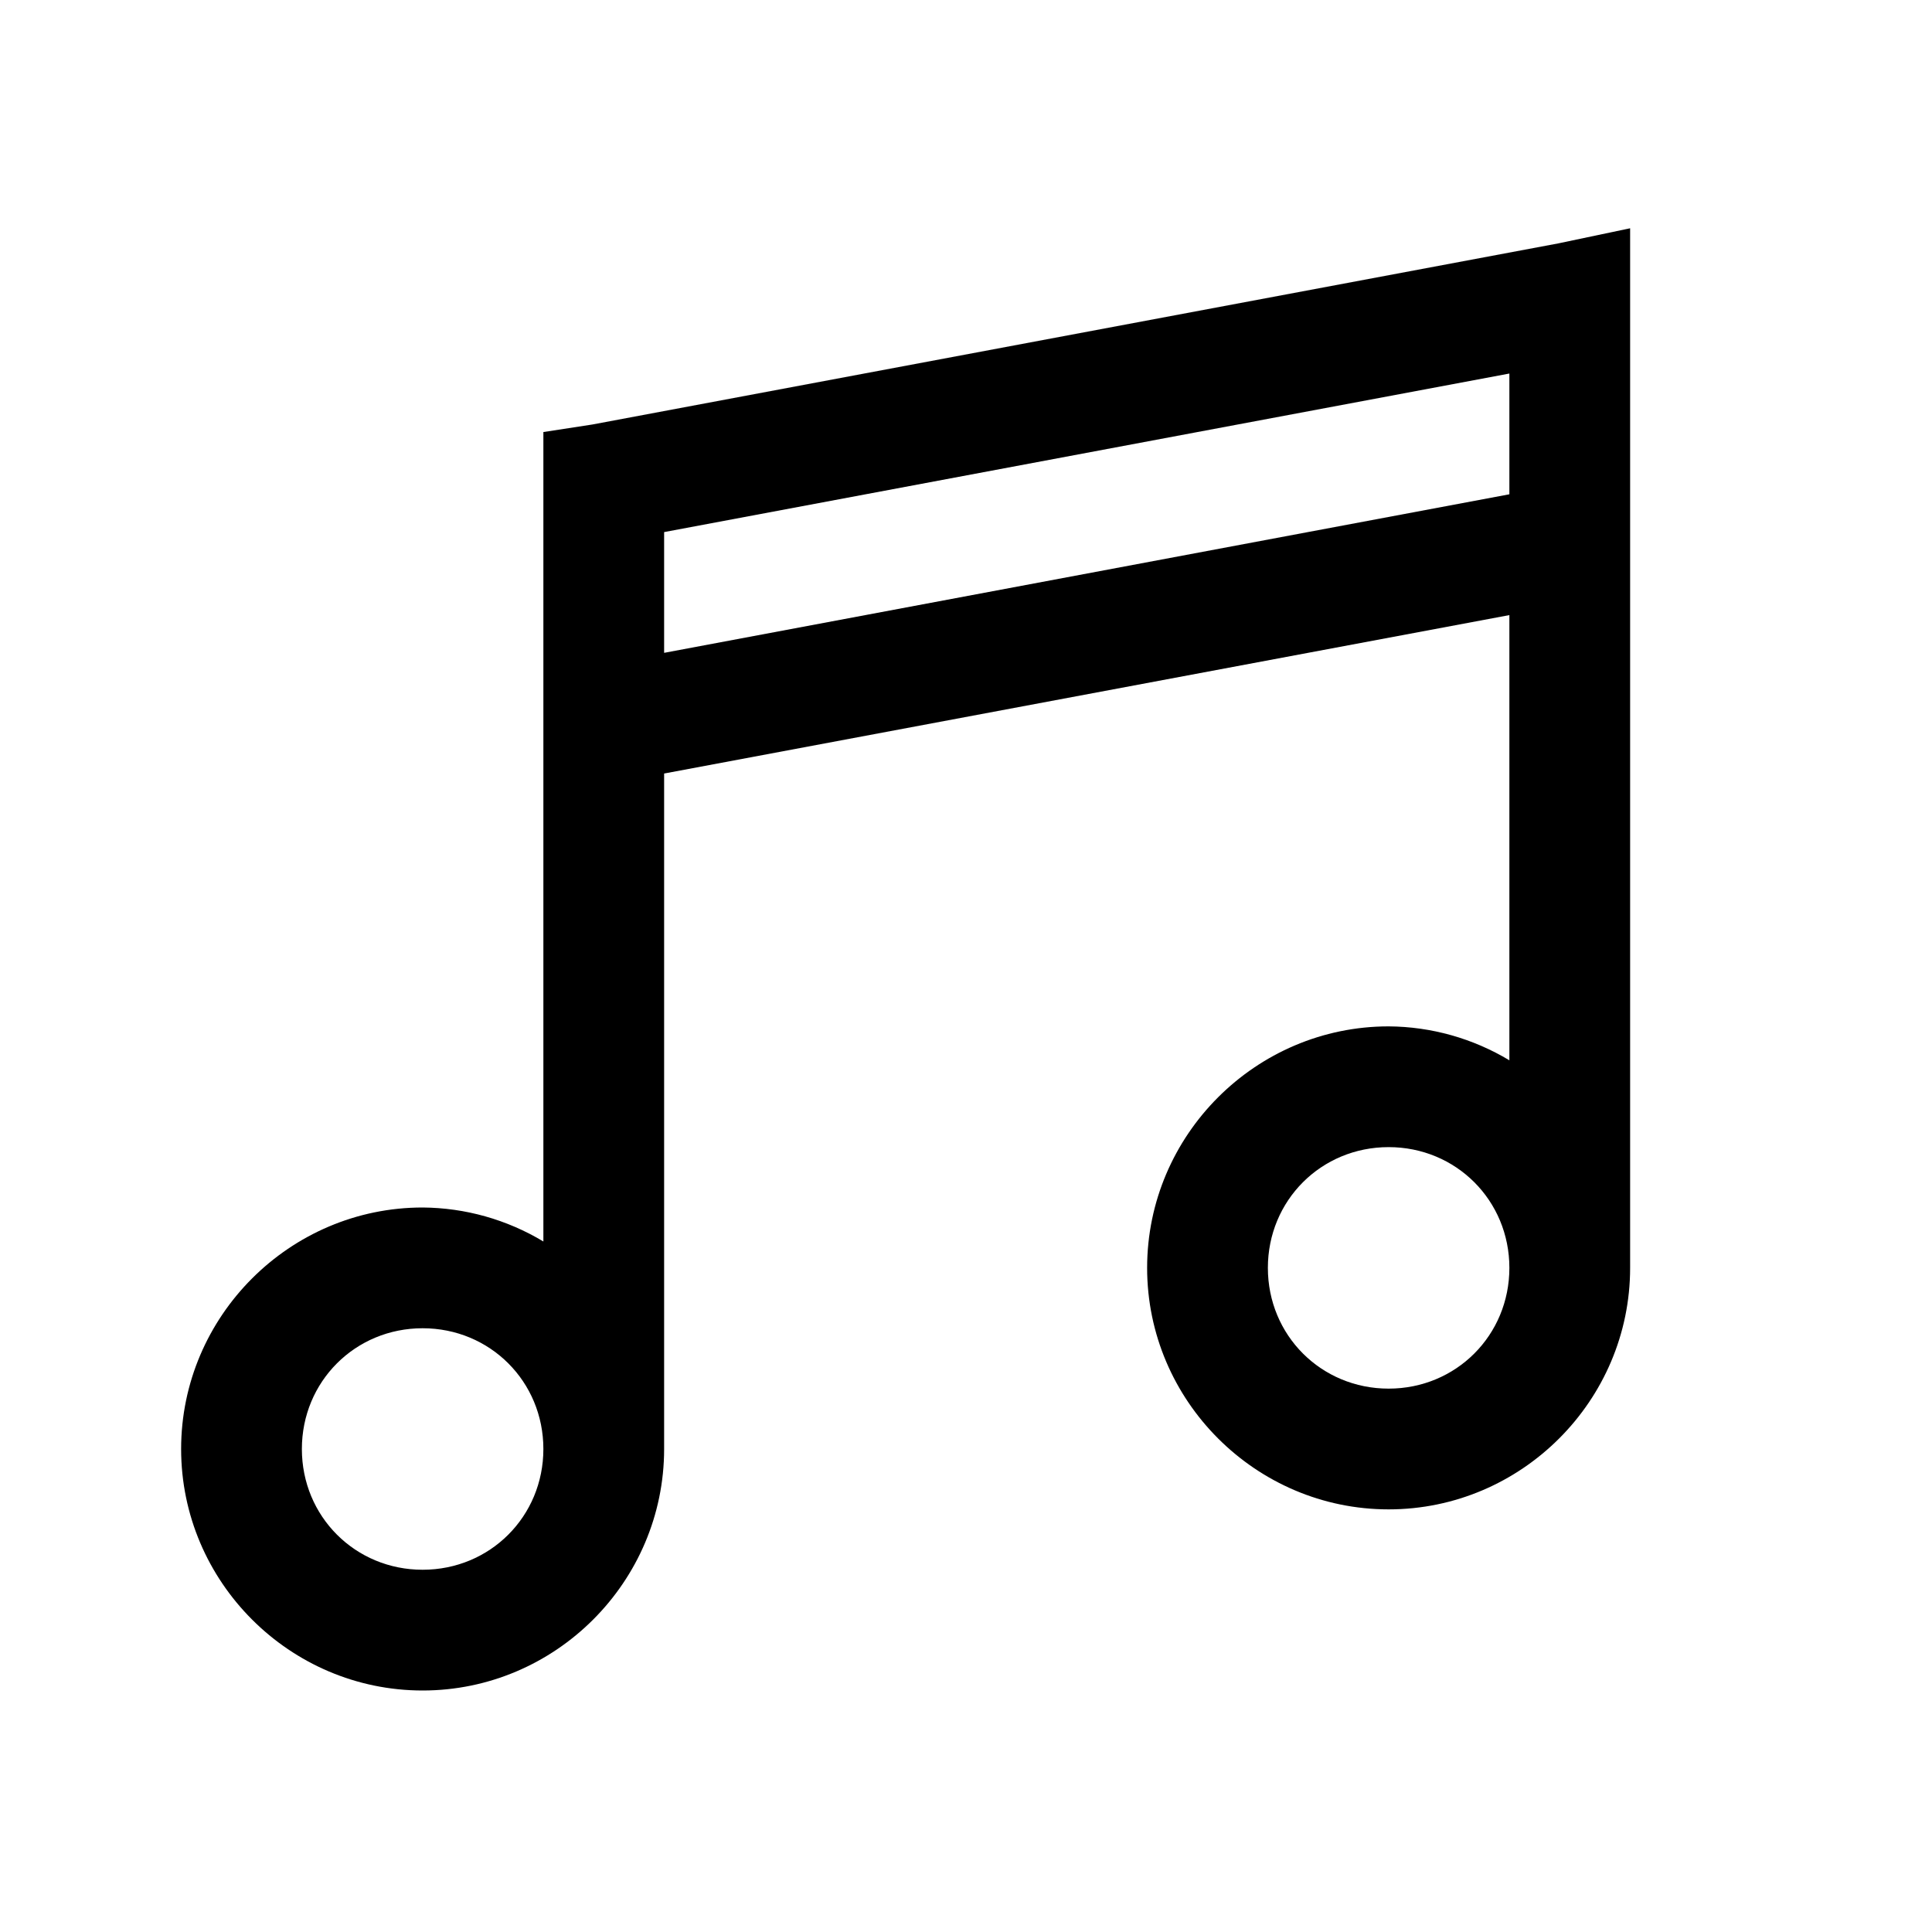
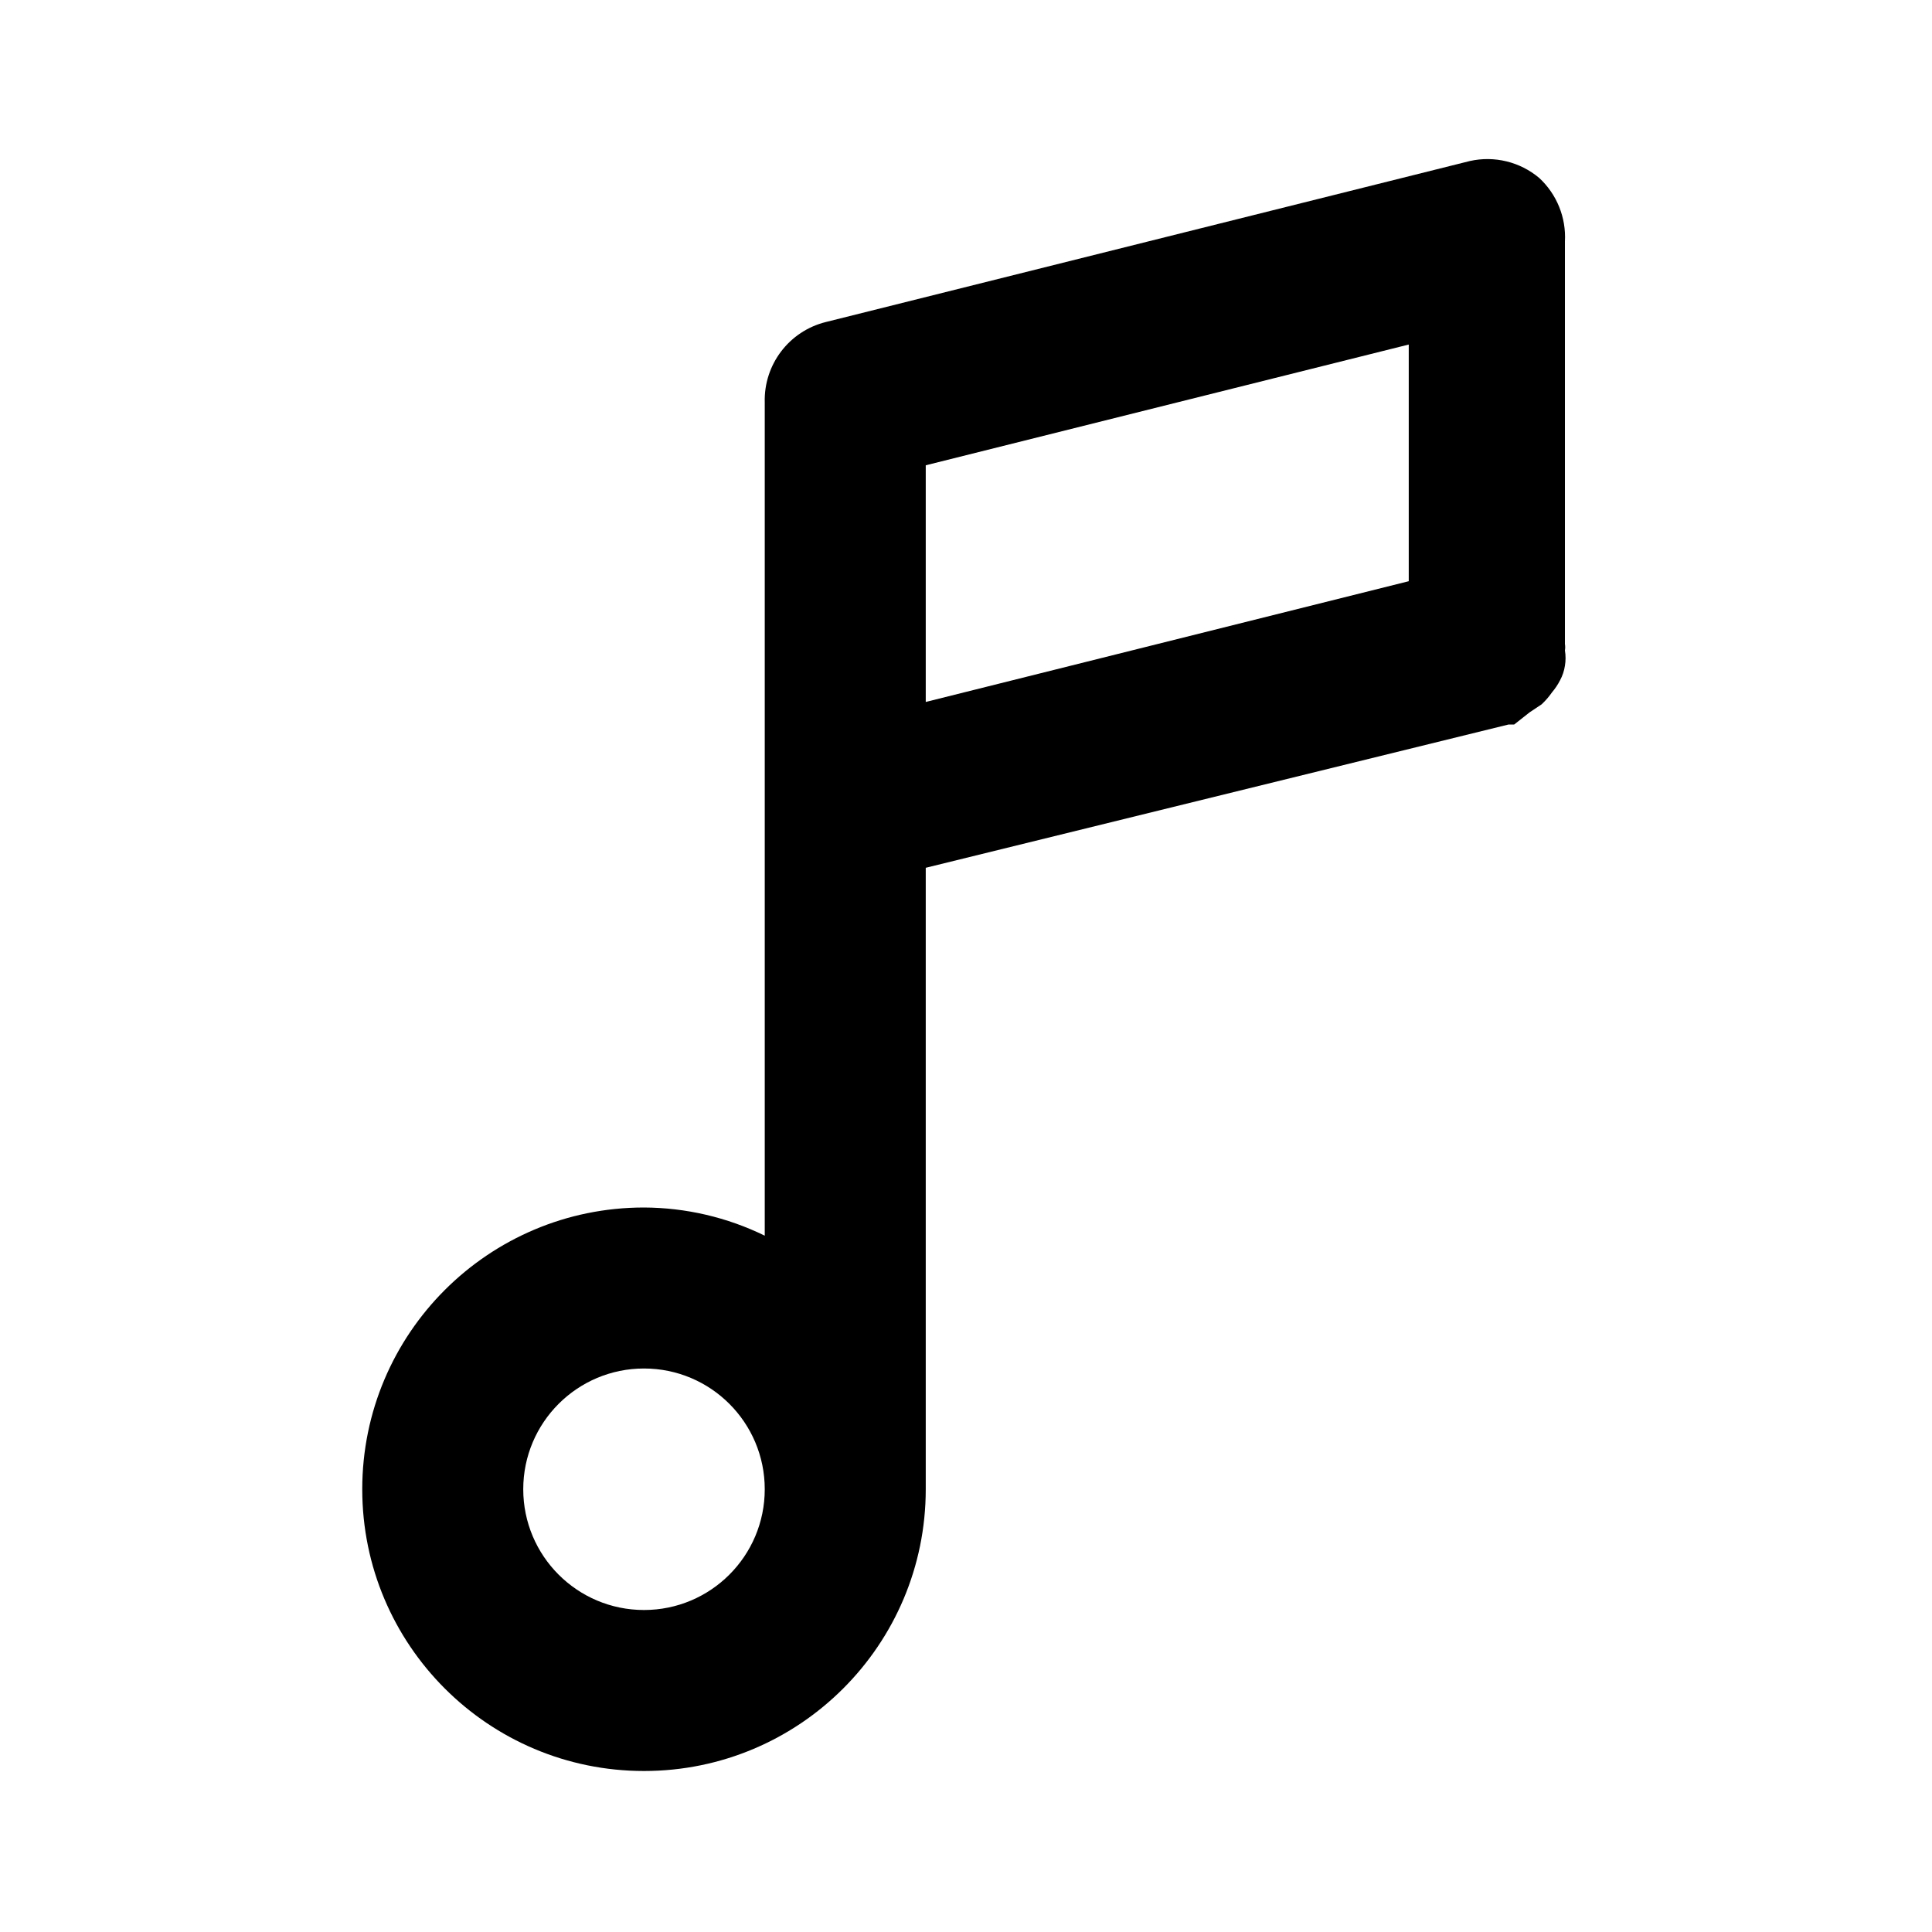
- <svg xmlns="http://www.w3.org/2000/svg" t="1586108632918" class="icon" viewBox="0 0 1024 1024" version="1.1" p-id="4312">
-   <path d="M864 120.992l-38.016 8-512 96L288 228.992v429.024A125.76 125.76 0 0 0 224 640c-70.4 0-128 57.6-128 128s57.6 128 128 128 128-57.6 128-128V409.984l448-83.968v235.968A125.76 125.76 0 0 0 736 544c-70.4 0-128 57.6-128 128s57.6 128 128 128 128-57.6 128-128z m-64 76.992v64l-448 84.032v-64zM736 608c35.744 0 64 28.256 64 64s-28.256 64-64 64-64-28.256-64-64 28.256-64 64-64zM224 704c35.744 0 64 28.256 64 64s-28.256 64-64 64-64-28.256-64-64 28.256-64 64-64z" p-id="4313" />
+ <svg xmlns="http://www.w3.org/2000/svg" t="1587062942548" class="icon" viewBox="0 0 1024 1024" version="1.1" p-id="19630">
+   <path d="M815.787 94.293a42.667 42.667 0 0 0-36.693-8.96l-341.333 85.333a42.667 42.667 0 0 0-32.427 42.667v441.6A147.2 147.2 0 0 0 341.333 640a149.333 149.333 0 1 0 149.333 149.333v-329.387L799.573 384h2.987l8.107-6.4 6.4-4.267a39.68 39.68 0 0 0 5.547-6.4 33.28 33.28 0 0 0 4.267-6.4 23.467 23.467 0 0 0 2.56-7.68 24.747 24.747 0 0 0 0-8.107 10.24 10.24 0 0 0 0-3.413V128a42.667 42.667 0 0 0-13.653-33.707zM341.333 853.333a64 64 0 1 1 64-64A64 64 0 0 1 341.333 853.333z m405.333-545.28l-256 64V246.613l256-64z" p-id="19631" />
</svg>
